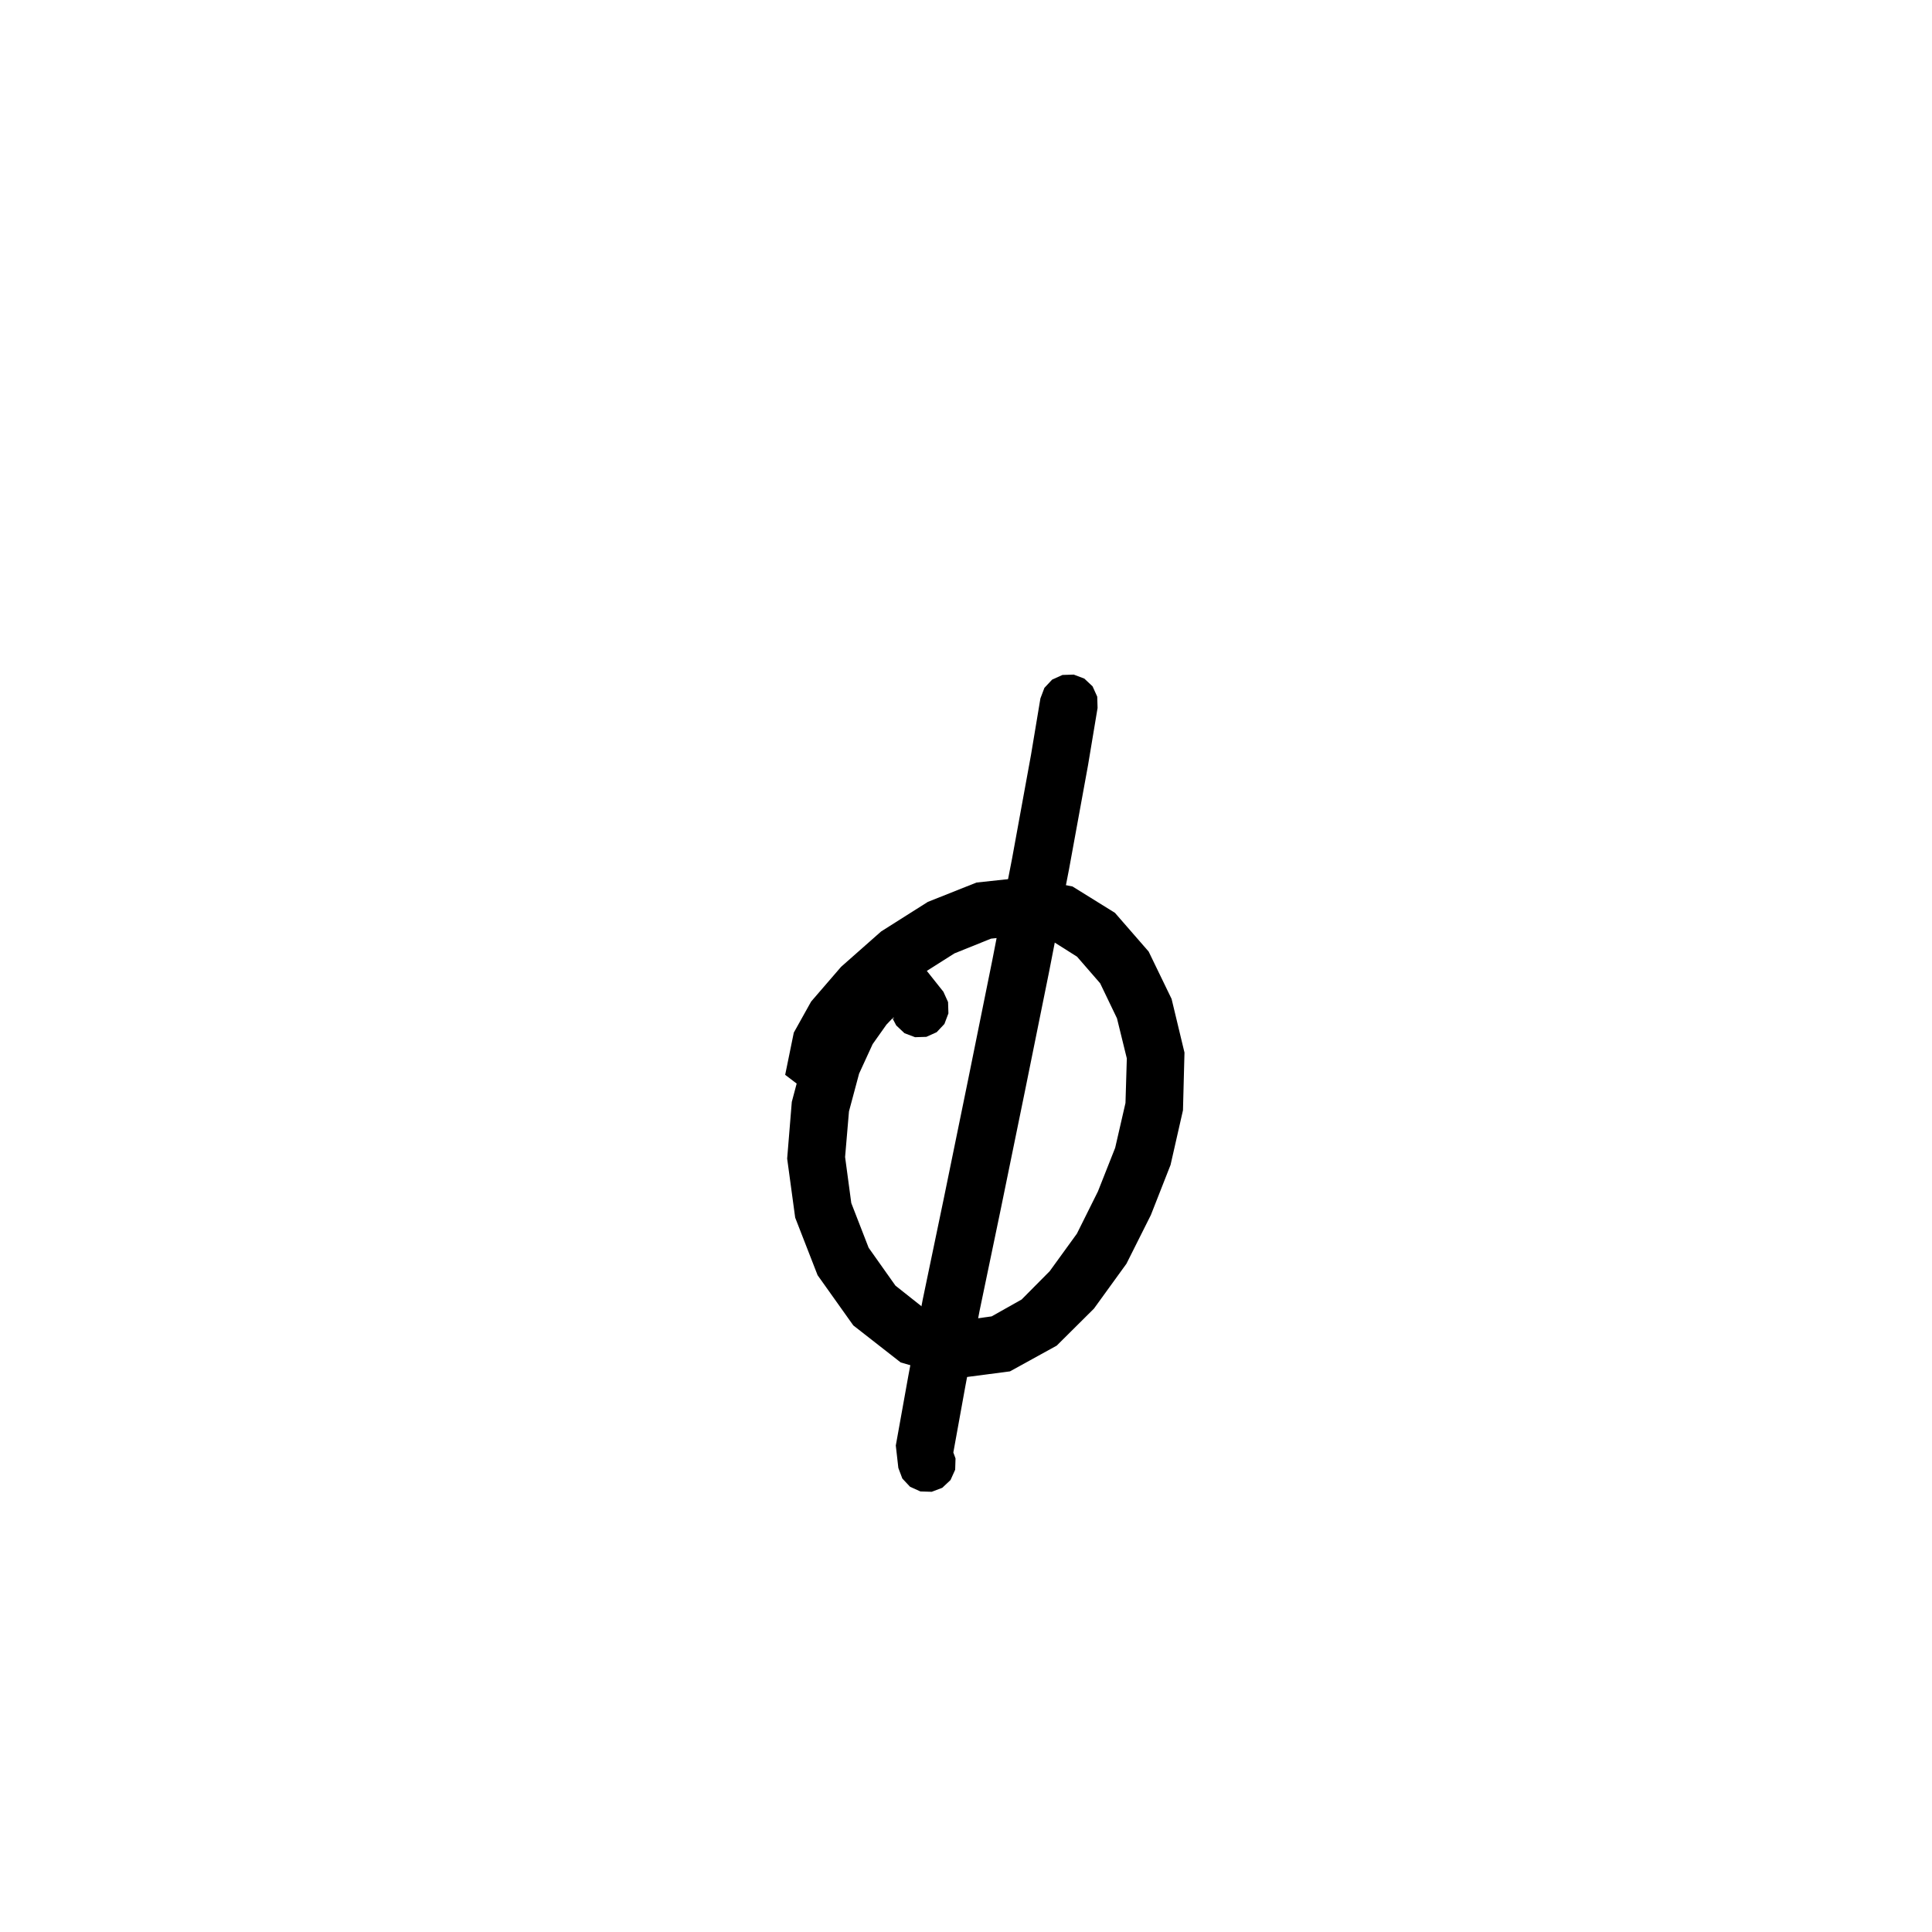
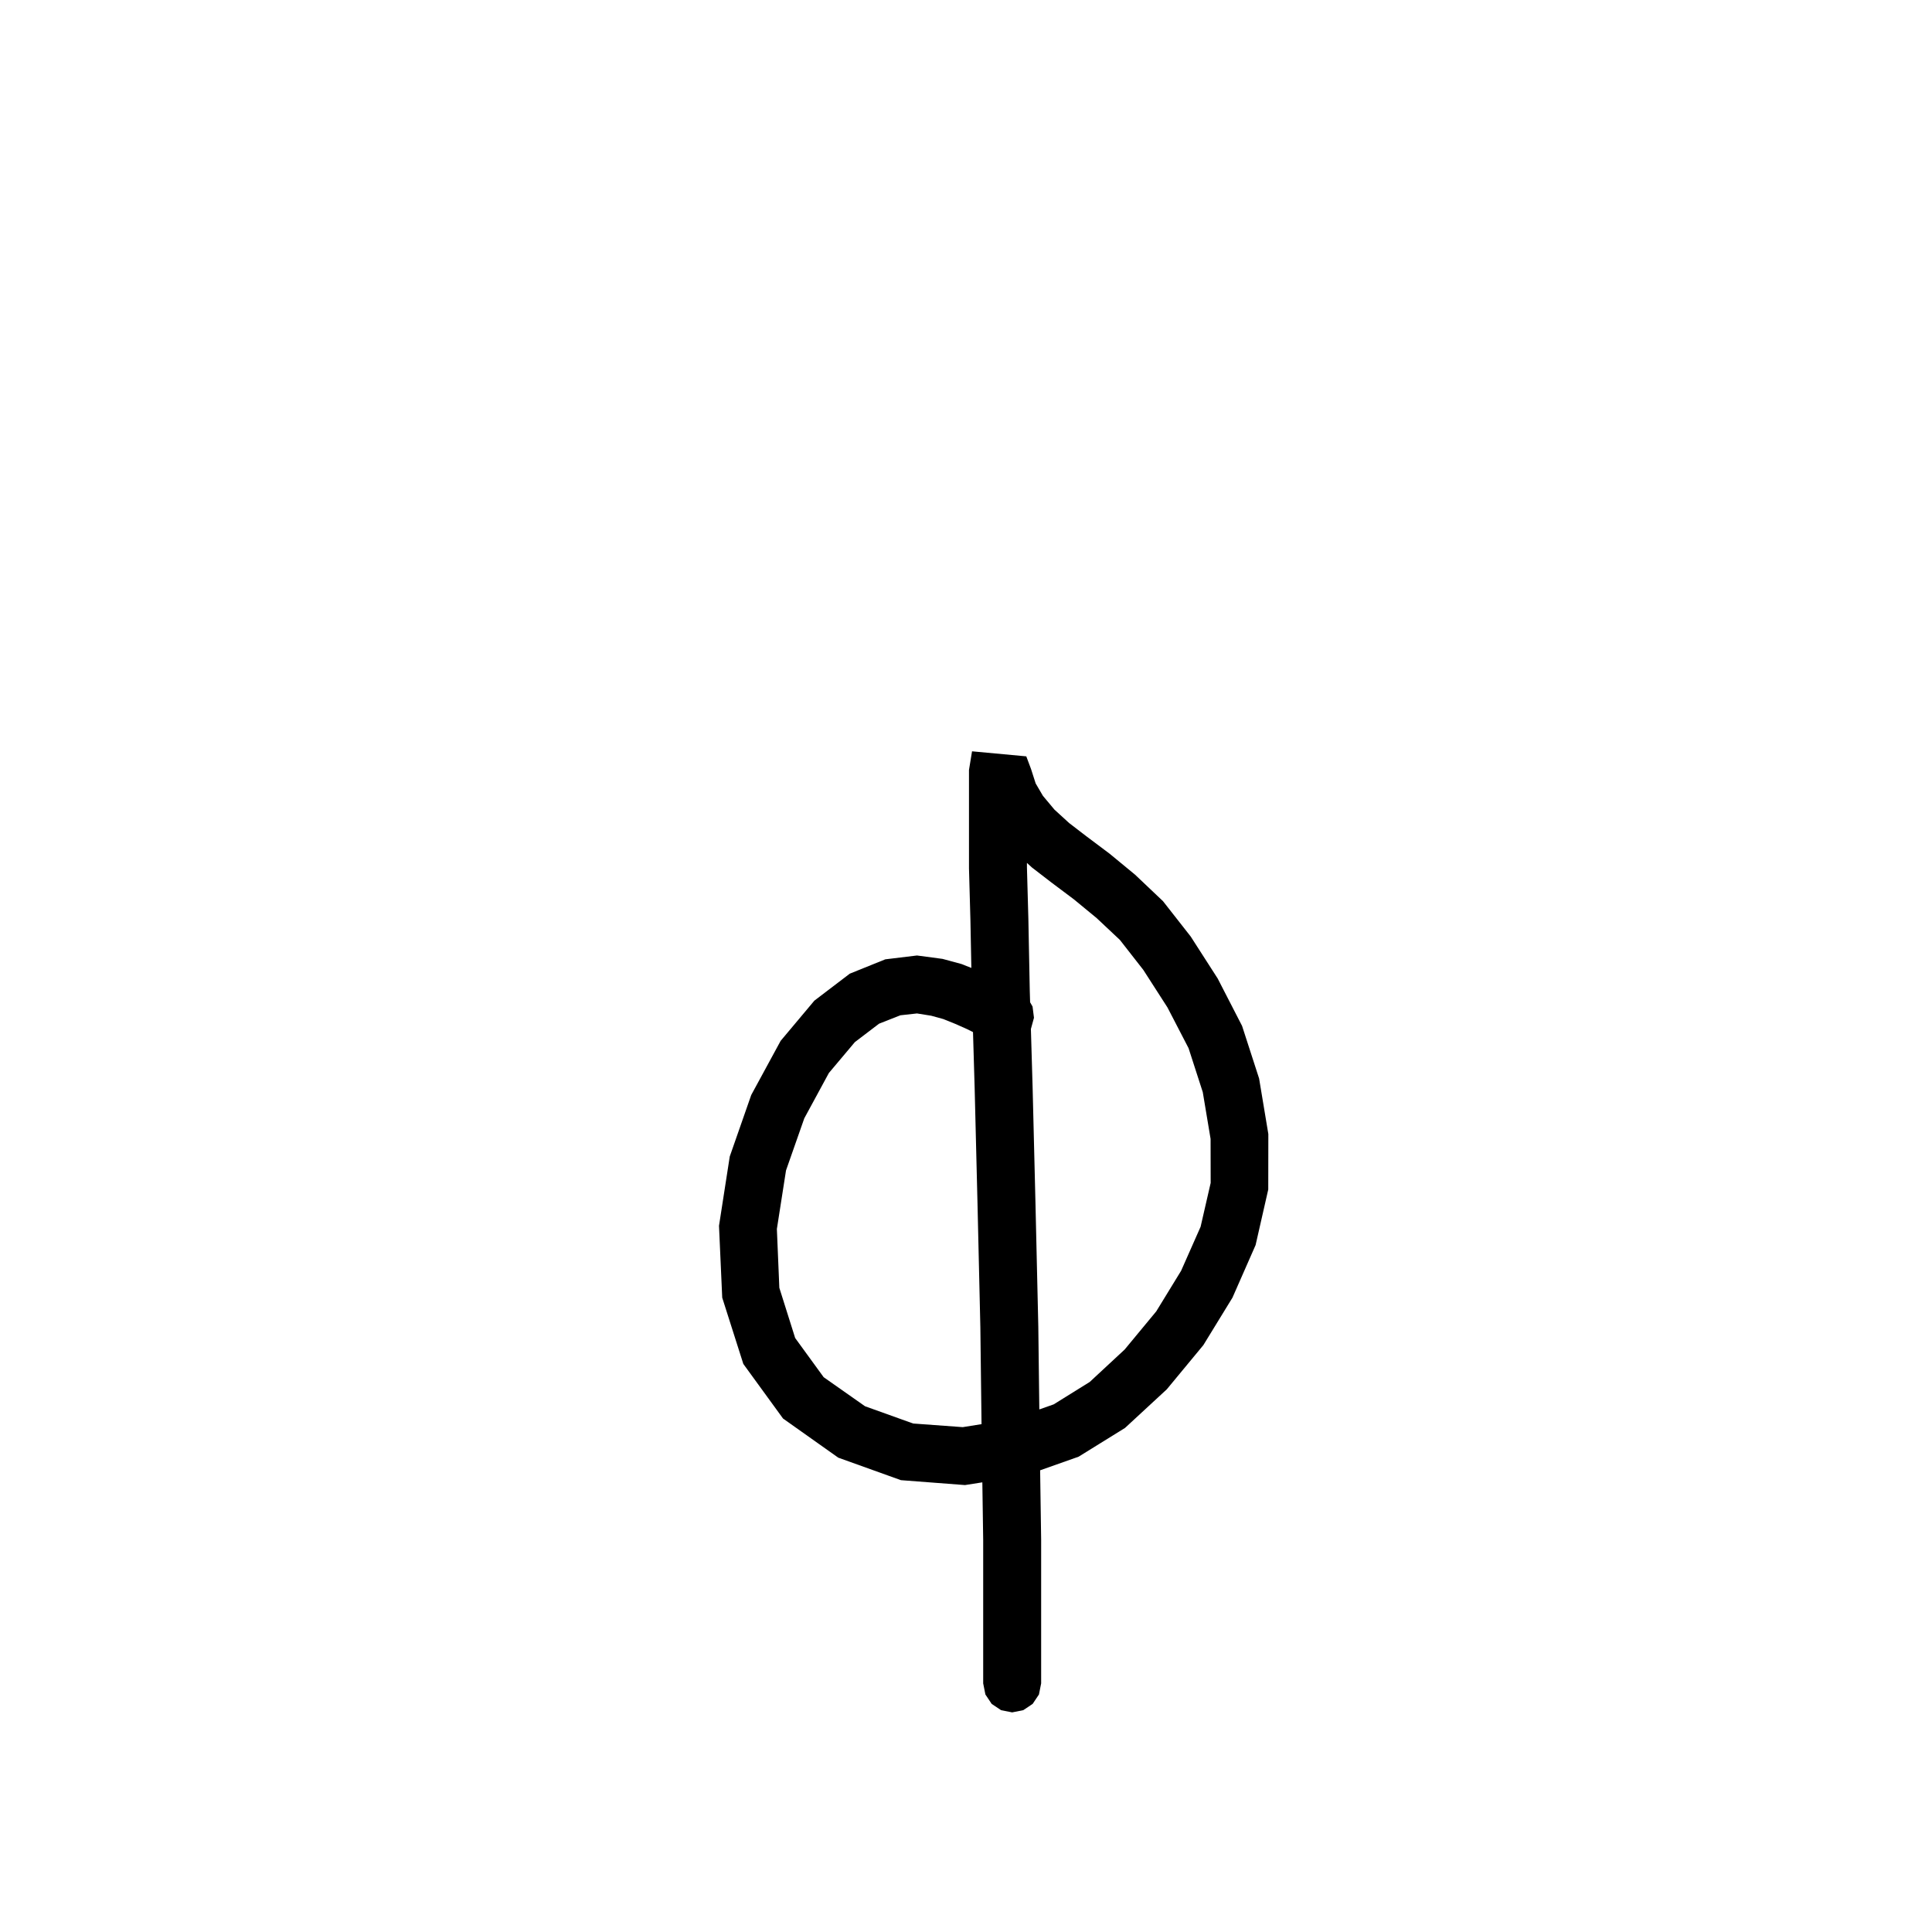
<svg xmlns="http://www.w3.org/2000/svg" viewBox="0 0 300 300" width="300" height="300">
-   <path d="M 146.493 154.002 L 143.627 150.396 L 138.937 149.251 L 134.566 149.984 L 130.802 153.258 L 127.656 157.725 L 124.91 163.727 L 122.951 171.098 L 122.23 179.903 L 123.476 189.075 L 126.955 198.012 L 132.499 205.809 L 139.855 211.557 L 148.419 214.044 L 156.827 212.946 L 164.083 208.95 L 169.869 203.201 L 174.914 196.231 L 178.705 188.672 L 181.763 180.887 L 183.692 172.404 L 183.926 163.443 L 181.925 155.113 L 178.362 147.758 L 173.125 141.741 L 166.533 137.649 L 159.097 136.238 L 151.631 137.04 L 144.074 140.046 L 136.822 144.635 L 130.605 150.127 L 125.952 155.52 L 123.26 160.345 L 121.921 166.9 L 127.07 170.813 L 128.812 171.033 L 130.505 170.569 L 131.892 169.493 L 132.762 167.967 L 132.981 166.225 L 132.518 164.532 L 131.441 163.145 L 129.916 162.275 L 130.652 164.717 L 131.52 163.919 L 133.239 160.803 L 136.969 156.491 L 142.222 151.835 L 148.205 148.042 L 153.884 145.754 L 158.77 145.232 L 163.247 146.028 L 167.243 148.553 L 170.829 152.683 L 173.443 158.122 L 174.972 164.351 L 174.764 171.272 L 173.164 178.231 L 170.486 185.005 L 167.219 191.563 L 162.999 197.387 L 158.637 201.785 L 153.981 204.407 L 149.154 205.074 L 144.042 203.59 L 139.045 199.633 L 134.883 193.752 L 132.186 186.808 L 131.226 179.656 L 131.828 172.578 L 133.399 166.714 L 135.506 162.128 L 137.654 159.095 L 138.742 157.957 L 138.784 158.249 L 138.358 157.692 L 139.169 159.233 L 140.449 160.435 L 142.091 161.056 L 143.846 161.002 L 145.446 160.279 L 146.649 159 L 147.27 157.357 L 147.215 155.602 Z" fill="black" fill-rule="nonzero" />
-   <path d="M 161.554 108.451 L 160.091 117.23 L 157.159 133.284 L 154.079 149.123 L 150.333 167.632 L 146.586 185.928 L 143.271 201.838 L 141.053 213.594 L 139.099 224.461 L 139.495 227.946 L 140.116 229.588 L 141.318 230.868 L 142.919 231.59 L 144.674 231.645 L 146.316 231.024 L 147.596 229.821 L 148.318 228.221 L 148.373 226.466 L 148.034 225.539 L 149.903 215.23 L 152.096 203.603 L 155.4 187.748 L 159.152 169.427 L 162.906 150.877 L 166.003 134.951 L 168.953 118.799 L 170.431 109.931 L 170.377 108.176 L 169.654 106.576 L 168.375 105.373 L 166.732 104.752 L 164.977 104.807 L 163.377 105.529 L 162.175 106.809 Z" fill="black" fill-rule="nonzero" />
+   <path d="M 158.079 153.696 L 155.873 152.593 L 154.012 151.664 L 151.857 150.706 L 149.327 149.702 L 146.36 148.896 L 142.39 148.368 L 137.466 148.965 L 131.955 151.19 L 126.452 155.383 L 121.219 161.621 L 116.653 170.026 L 113.315 179.582 L 111.646 190.341 L 112.146 201.5 L 115.424 211.792 L 121.588 220.268 L 130.165 226.345 L 139.899 229.84 L 149.842 230.6 L 159.143 229.145 L 167.486 226.195 L 174.689 221.731 L 181.176 215.737 L 186.856 208.871 L 191.377 201.498 L 194.968 193.335 L 196.934 184.702 L 196.947 176.092 L 195.513 167.467 L 192.869 159.303 L 189.083 151.944 L 184.89 145.42 L 180.587 139.931 L 176.256 135.823 L 172.307 132.568 L 168.712 129.871 L 166.019 127.804 L 163.73 125.713 L 161.944 123.575 L 160.819 121.654 L 160.093 119.396 L 159.362 117.446 L 150.938 116.664 L 150.463 119.559 L 150.463 121.765 L 150.463 125.074 L 150.463 129.265 L 150.464 134.853 L 150.685 142.824 L 150.906 154.084 L 151.347 169.091 L 151.788 186.945 L 152.229 206.109 L 152.449 224.178 L 152.669 239.156 L 152.669 249.926 L 152.669 258.824 L 152.669 261.397 L 153.012 263.119 L 153.987 264.579 L 155.447 265.555 L 157.169 265.897 L 158.891 265.555 L 160.351 264.579 L 161.327 263.119 L 161.669 261.397 L 161.669 258.824 L 161.669 249.926 L 161.669 239.079 L 161.448 224.058 L 161.227 205.95 L 160.785 186.731 L 160.344 168.85 L 159.903 153.857 L 159.683 142.617 L 159.463 134.706 L 159.463 129.265 L 159.463 125.074 L 159.463 121.765 L 159.463 119.559 L 158.988 120.689 L 151.006 120.789 L 151.598 122.369 L 152.637 125.404 L 154.6 128.778 L 157.226 131.934 L 160.231 134.696 L 163.273 137.041 L 166.737 139.638 L 170.288 142.56 L 173.898 145.952 L 177.537 150.61 L 181.285 156.438 L 184.558 162.756 L 186.767 169.591 L 187.979 176.85 L 187.992 183.68 L 186.429 190.489 L 183.402 197.326 L 179.541 203.629 L 174.633 209.557 L 169.208 214.593 L 163.617 218.069 L 156.96 220.414 L 149.496 221.606 L 141.792 221.042 L 134.32 218.361 L 127.897 213.849 L 123.473 207.767 L 121.015 199.971 L 120.633 190.835 L 122.052 181.741 L 124.891 173.651 L 128.707 166.614 L 132.739 161.823 L 136.501 158.957 L 139.814 157.653 L 142.39 157.368 L 144.595 157.721 L 146.481 158.24 L 148.364 159 L 150.179 159.807 L 151.848 160.643 L 154.054 161.746 L 155.747 162.209 L 157.489 161.99 L 159.015 161.12 L 160.091 159.733 L 160.555 158.04 L 160.335 156.298 L 159.466 154.772 Z" fill="black" fill-rule="nonzero" />
</svg>
